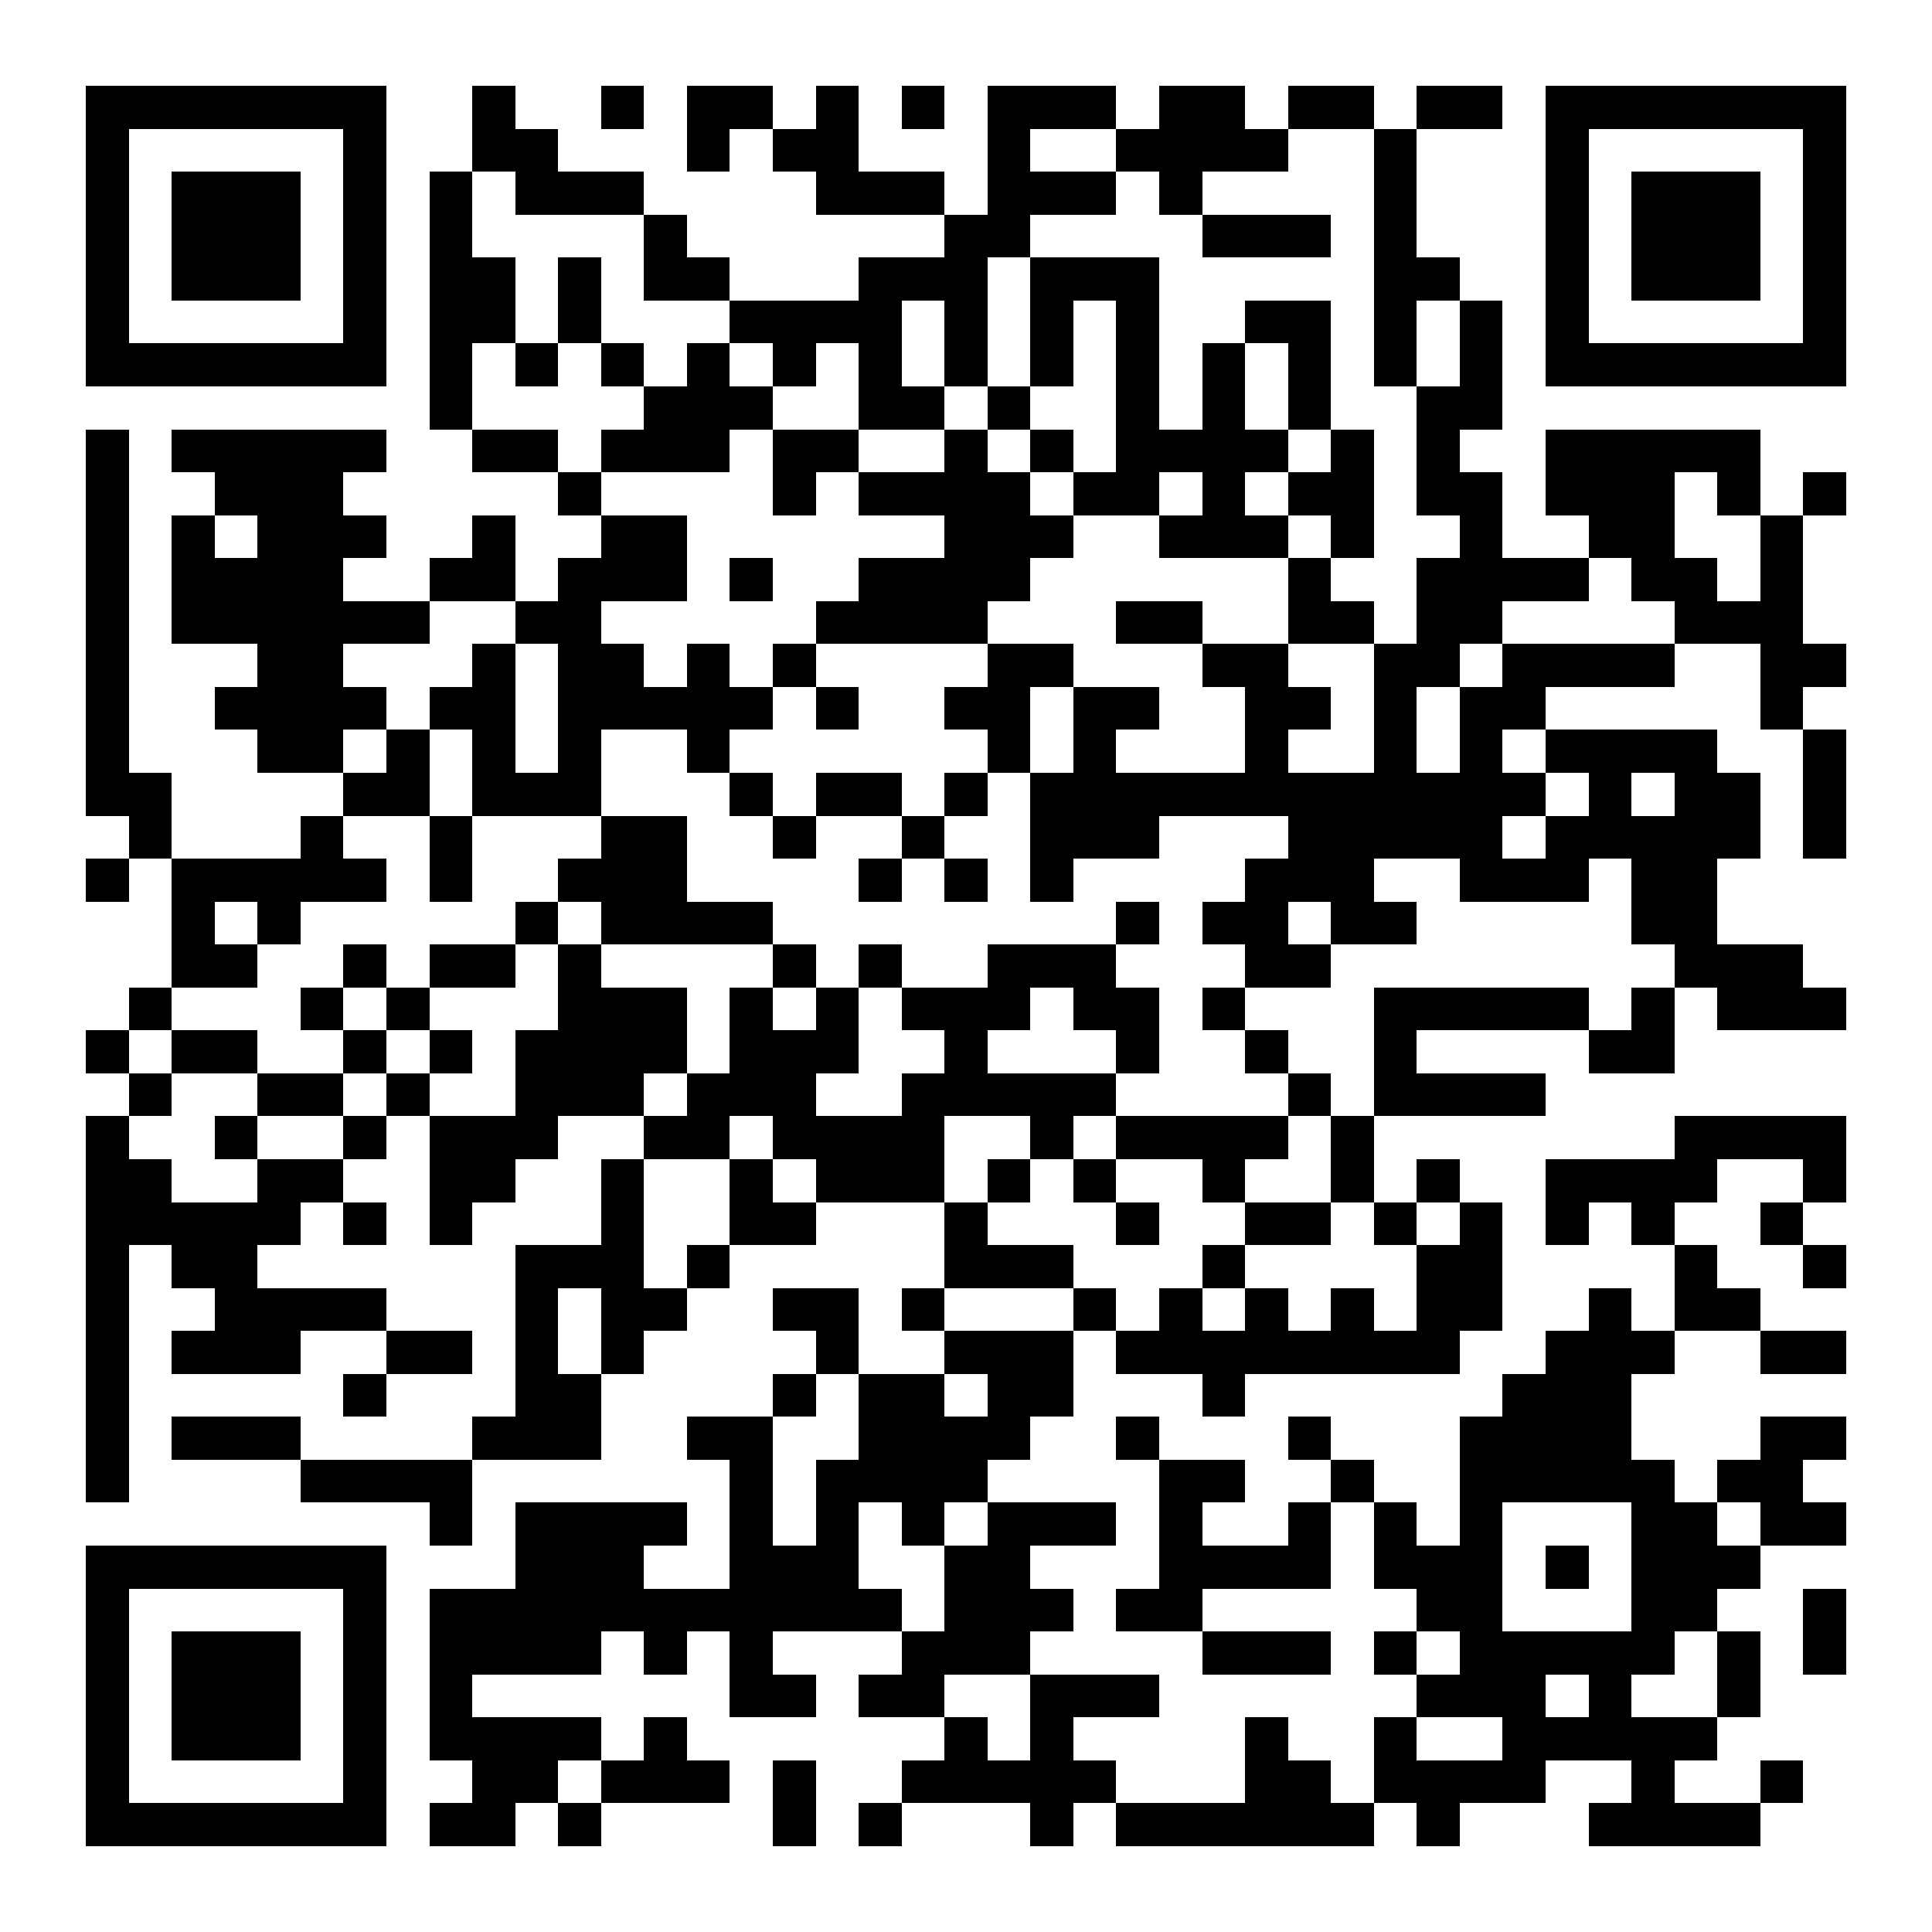
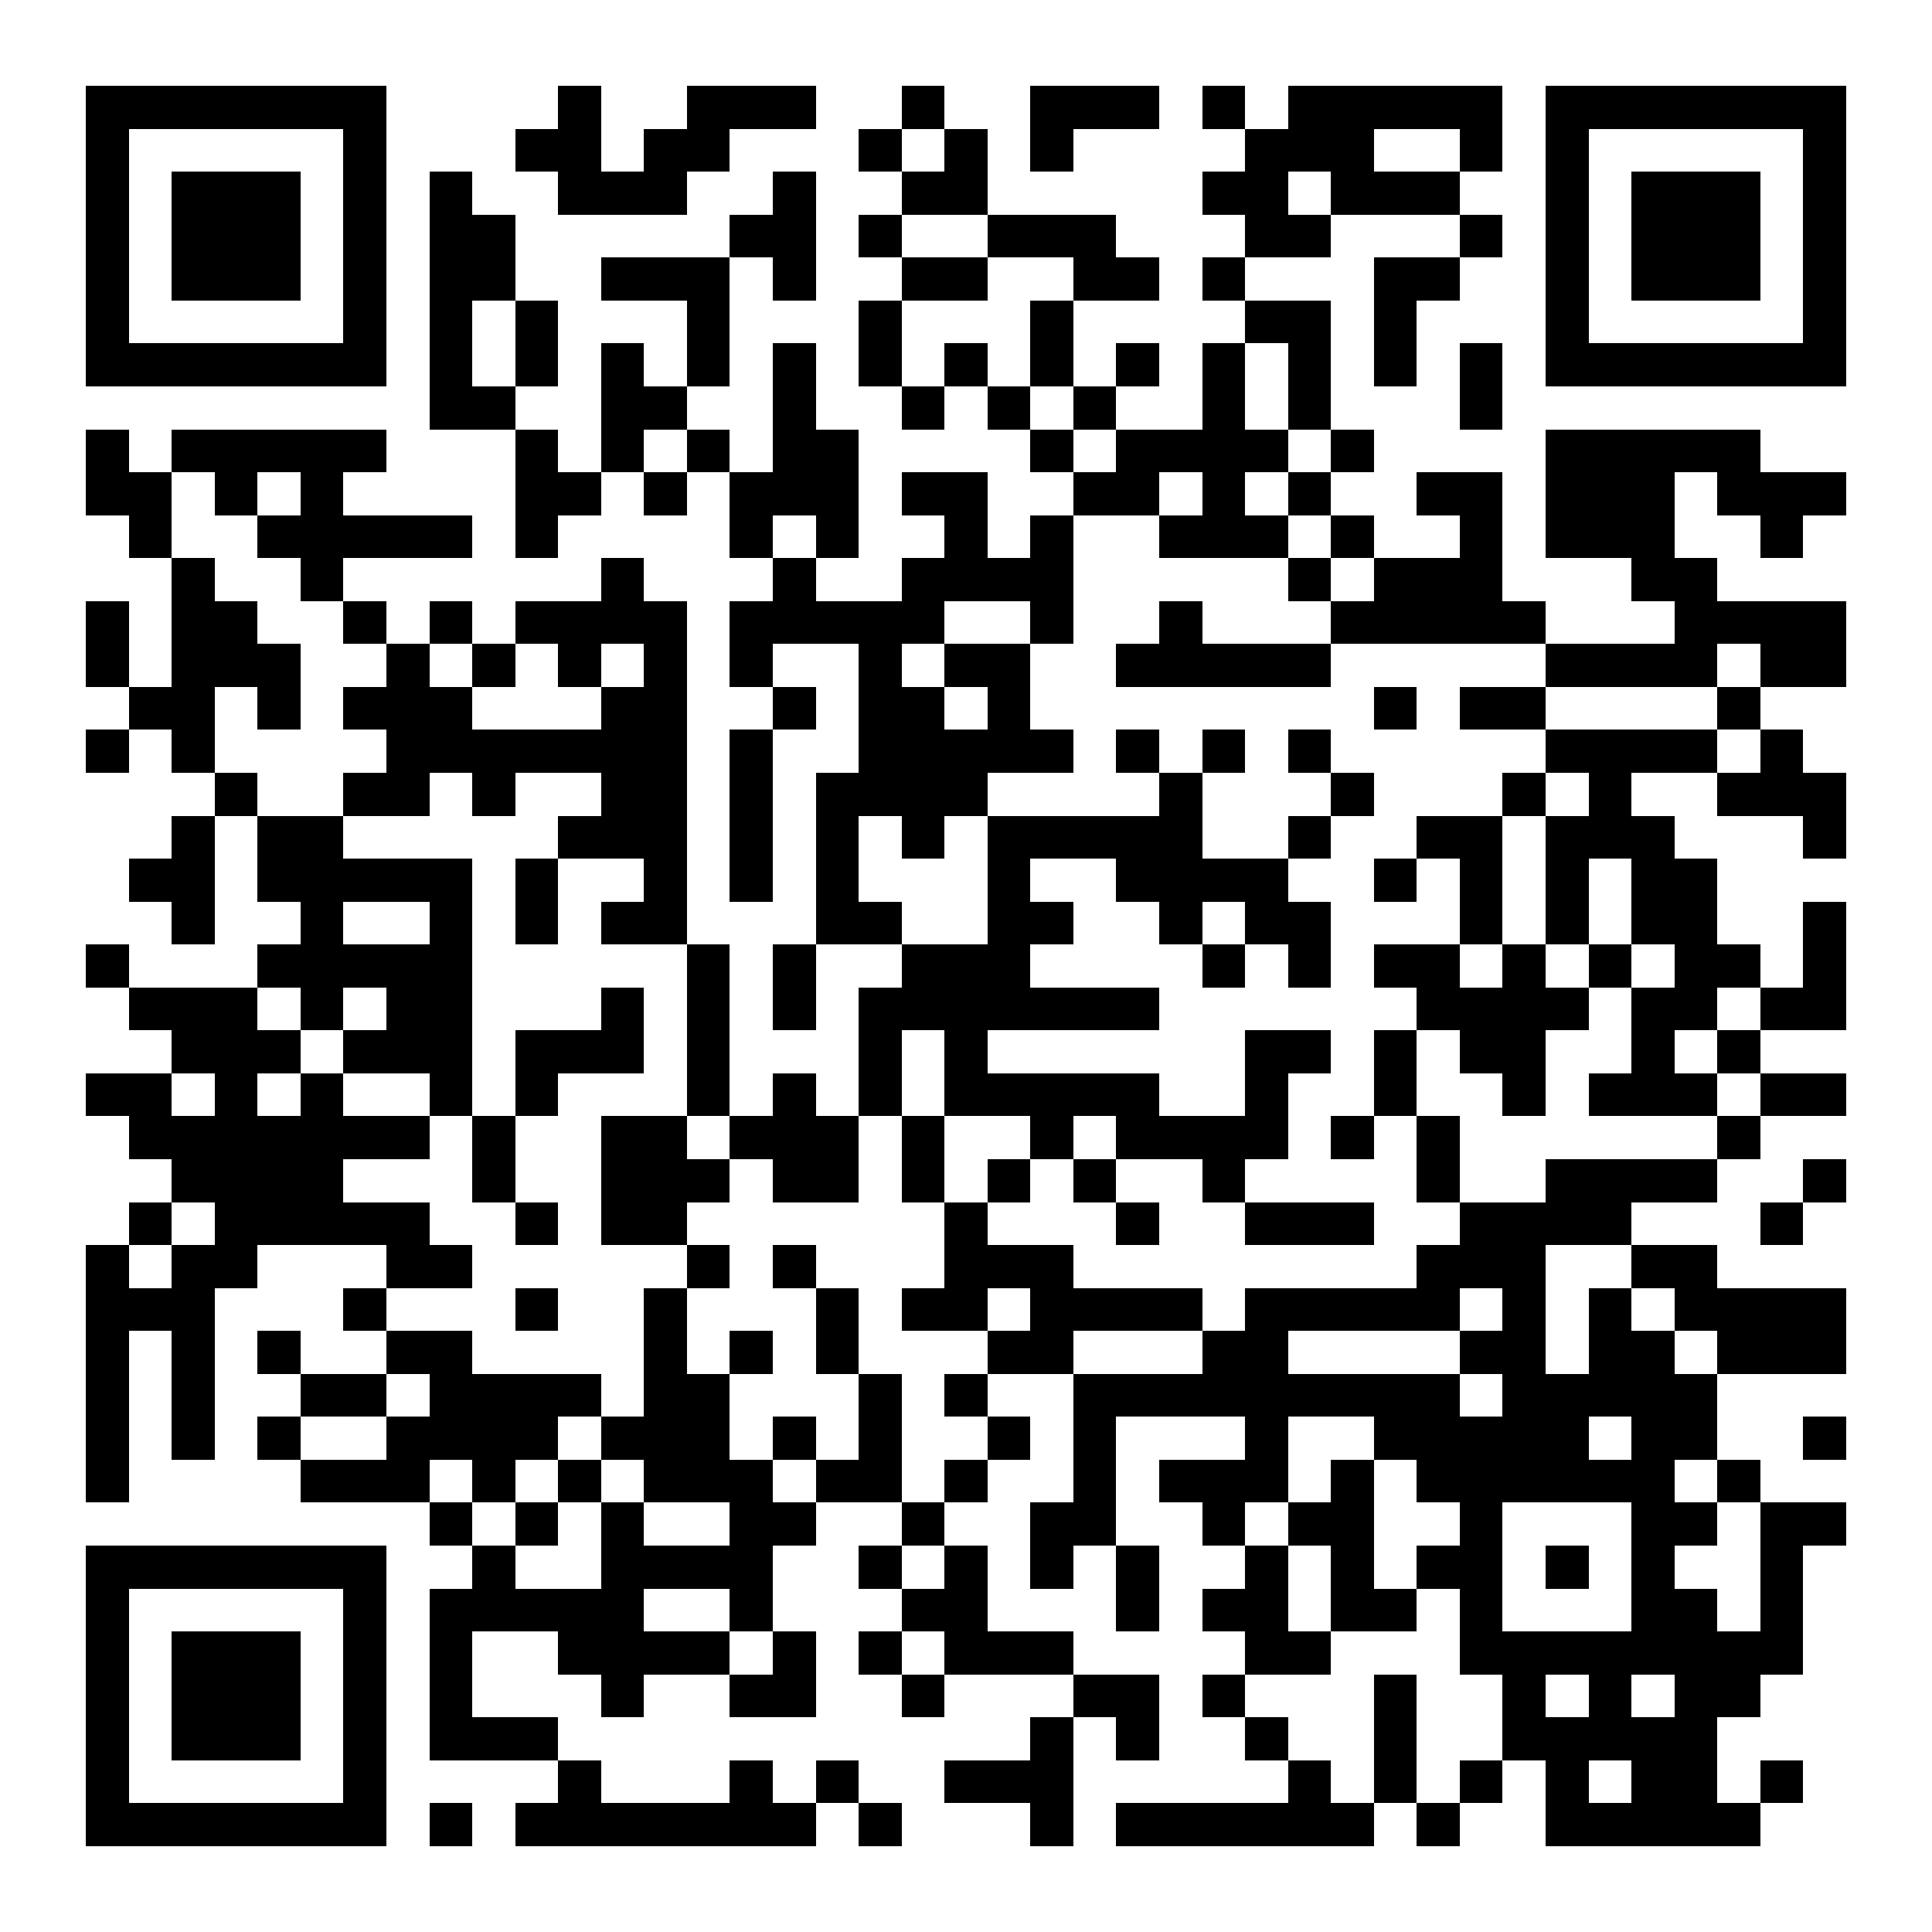
<svg xmlns="http://www.w3.org/2000/svg" viewBox="0 0 45 45" shape-rendering="crispEdges">
  <rect width="45" height="45" fill="#fff" />
-   <path d="M2,2h1v1h-1zM3,2h1v1h-1zM4,2h1v1h-1zM5,2h1v1h-1zM6,2h1v1h-1zM7,2h1v1h-1zM8,2h1v1h-1zM11,2h1v1h-1zM14,2h1v1h-1zM16,2h1v1h-1zM17,2h1v1h-1zM19,2h1v1h-1zM21,2h1v1h-1zM23,2h1v1h-1zM24,2h1v1h-1zM25,2h1v1h-1zM27,2h1v1h-1zM28,2h1v1h-1zM30,2h1v1h-1zM31,2h1v1h-1zM33,2h1v1h-1zM34,2h1v1h-1zM36,2h1v1h-1zM37,2h1v1h-1zM38,2h1v1h-1zM39,2h1v1h-1zM40,2h1v1h-1zM41,2h1v1h-1zM42,2h1v1h-1zM2,3h1v1h-1zM8,3h1v1h-1zM11,3h1v1h-1zM12,3h1v1h-1zM16,3h1v1h-1zM18,3h1v1h-1zM19,3h1v1h-1zM23,3h1v1h-1zM26,3h1v1h-1zM27,3h1v1h-1zM28,3h1v1h-1zM29,3h1v1h-1zM32,3h1v1h-1zM36,3h1v1h-1zM42,3h1v1h-1zM2,4h1v1h-1zM4,4h1v1h-1zM5,4h1v1h-1zM6,4h1v1h-1zM8,4h1v1h-1zM10,4h1v1h-1zM12,4h1v1h-1zM13,4h1v1h-1zM14,4h1v1h-1zM19,4h1v1h-1zM20,4h1v1h-1zM21,4h1v1h-1zM23,4h1v1h-1zM24,4h1v1h-1zM25,4h1v1h-1zM27,4h1v1h-1zM32,4h1v1h-1zM36,4h1v1h-1zM38,4h1v1h-1zM39,4h1v1h-1zM40,4h1v1h-1zM42,4h1v1h-1zM2,5h1v1h-1zM4,5h1v1h-1zM5,5h1v1h-1zM6,5h1v1h-1zM8,5h1v1h-1zM10,5h1v1h-1zM15,5h1v1h-1zM22,5h1v1h-1zM23,5h1v1h-1zM28,5h1v1h-1zM29,5h1v1h-1zM30,5h1v1h-1zM32,5h1v1h-1zM36,5h1v1h-1zM38,5h1v1h-1zM39,5h1v1h-1zM40,5h1v1h-1zM42,5h1v1h-1zM2,6h1v1h-1zM4,6h1v1h-1zM5,6h1v1h-1zM6,6h1v1h-1zM8,6h1v1h-1zM10,6h1v1h-1zM11,6h1v1h-1zM13,6h1v1h-1zM15,6h1v1h-1zM16,6h1v1h-1zM20,6h1v1h-1zM21,6h1v1h-1zM22,6h1v1h-1zM24,6h1v1h-1zM25,6h1v1h-1zM26,6h1v1h-1zM32,6h1v1h-1zM33,6h1v1h-1zM36,6h1v1h-1zM38,6h1v1h-1zM39,6h1v1h-1zM40,6h1v1h-1zM42,6h1v1h-1zM2,7h1v1h-1zM8,7h1v1h-1zM10,7h1v1h-1zM11,7h1v1h-1zM13,7h1v1h-1zM17,7h1v1h-1zM18,7h1v1h-1zM19,7h1v1h-1zM20,7h1v1h-1zM22,7h1v1h-1zM24,7h1v1h-1zM26,7h1v1h-1zM29,7h1v1h-1zM30,7h1v1h-1zM32,7h1v1h-1zM34,7h1v1h-1zM36,7h1v1h-1zM42,7h1v1h-1zM2,8h1v1h-1zM3,8h1v1h-1zM4,8h1v1h-1zM5,8h1v1h-1zM6,8h1v1h-1zM7,8h1v1h-1zM8,8h1v1h-1zM10,8h1v1h-1zM12,8h1v1h-1zM14,8h1v1h-1zM16,8h1v1h-1zM18,8h1v1h-1zM20,8h1v1h-1zM22,8h1v1h-1zM24,8h1v1h-1zM26,8h1v1h-1zM28,8h1v1h-1zM30,8h1v1h-1zM32,8h1v1h-1zM34,8h1v1h-1zM36,8h1v1h-1zM37,8h1v1h-1zM38,8h1v1h-1zM39,8h1v1h-1zM40,8h1v1h-1zM41,8h1v1h-1zM42,8h1v1h-1zM10,9h1v1h-1zM15,9h1v1h-1zM16,9h1v1h-1zM17,9h1v1h-1zM20,9h1v1h-1zM21,9h1v1h-1zM23,9h1v1h-1zM26,9h1v1h-1zM28,9h1v1h-1zM30,9h1v1h-1zM33,9h1v1h-1zM34,9h1v1h-1zM2,10h1v1h-1zM4,10h1v1h-1zM5,10h1v1h-1zM6,10h1v1h-1zM7,10h1v1h-1zM8,10h1v1h-1zM11,10h1v1h-1zM12,10h1v1h-1zM14,10h1v1h-1zM15,10h1v1h-1zM16,10h1v1h-1zM18,10h1v1h-1zM19,10h1v1h-1zM22,10h1v1h-1zM24,10h1v1h-1zM26,10h1v1h-1zM27,10h1v1h-1zM28,10h1v1h-1zM29,10h1v1h-1zM31,10h1v1h-1zM33,10h1v1h-1zM36,10h1v1h-1zM37,10h1v1h-1zM38,10h1v1h-1zM39,10h1v1h-1zM40,10h1v1h-1zM2,11h1v1h-1zM5,11h1v1h-1zM6,11h1v1h-1zM7,11h1v1h-1zM13,11h1v1h-1zM18,11h1v1h-1zM20,11h1v1h-1zM21,11h1v1h-1zM22,11h1v1h-1zM23,11h1v1h-1zM25,11h1v1h-1zM26,11h1v1h-1zM28,11h1v1h-1zM30,11h1v1h-1zM31,11h1v1h-1zM33,11h1v1h-1zM34,11h1v1h-1zM36,11h1v1h-1zM37,11h1v1h-1zM38,11h1v1h-1zM40,11h1v1h-1zM42,11h1v1h-1zM2,12h1v1h-1zM4,12h1v1h-1zM6,12h1v1h-1zM7,12h1v1h-1zM8,12h1v1h-1zM11,12h1v1h-1zM14,12h1v1h-1zM15,12h1v1h-1zM22,12h1v1h-1zM23,12h1v1h-1zM24,12h1v1h-1zM27,12h1v1h-1zM28,12h1v1h-1zM29,12h1v1h-1zM31,12h1v1h-1zM34,12h1v1h-1zM37,12h1v1h-1zM38,12h1v1h-1zM41,12h1v1h-1zM2,13h1v1h-1zM4,13h1v1h-1zM5,13h1v1h-1zM6,13h1v1h-1zM7,13h1v1h-1zM10,13h1v1h-1zM11,13h1v1h-1zM13,13h1v1h-1zM14,13h1v1h-1zM15,13h1v1h-1zM17,13h1v1h-1zM20,13h1v1h-1zM21,13h1v1h-1zM22,13h1v1h-1zM23,13h1v1h-1zM30,13h1v1h-1zM33,13h1v1h-1zM34,13h1v1h-1zM35,13h1v1h-1zM36,13h1v1h-1zM38,13h1v1h-1zM39,13h1v1h-1zM41,13h1v1h-1zM2,14h1v1h-1zM4,14h1v1h-1zM5,14h1v1h-1zM6,14h1v1h-1zM7,14h1v1h-1zM8,14h1v1h-1zM9,14h1v1h-1zM12,14h1v1h-1zM13,14h1v1h-1zM19,14h1v1h-1zM20,14h1v1h-1zM21,14h1v1h-1zM22,14h1v1h-1zM26,14h1v1h-1zM27,14h1v1h-1zM30,14h1v1h-1zM31,14h1v1h-1zM33,14h1v1h-1zM34,14h1v1h-1zM39,14h1v1h-1zM40,14h1v1h-1zM41,14h1v1h-1zM2,15h1v1h-1zM6,15h1v1h-1zM7,15h1v1h-1zM11,15h1v1h-1zM13,15h1v1h-1zM14,15h1v1h-1zM16,15h1v1h-1zM18,15h1v1h-1zM23,15h1v1h-1zM24,15h1v1h-1zM28,15h1v1h-1zM29,15h1v1h-1zM32,15h1v1h-1zM33,15h1v1h-1zM35,15h1v1h-1zM36,15h1v1h-1zM37,15h1v1h-1zM38,15h1v1h-1zM41,15h1v1h-1zM42,15h1v1h-1zM2,16h1v1h-1zM5,16h1v1h-1zM6,16h1v1h-1zM7,16h1v1h-1zM8,16h1v1h-1zM10,16h1v1h-1zM11,16h1v1h-1zM13,16h1v1h-1zM14,16h1v1h-1zM15,16h1v1h-1zM16,16h1v1h-1zM17,16h1v1h-1zM19,16h1v1h-1zM22,16h1v1h-1zM23,16h1v1h-1zM25,16h1v1h-1zM26,16h1v1h-1zM29,16h1v1h-1zM30,16h1v1h-1zM32,16h1v1h-1zM34,16h1v1h-1zM35,16h1v1h-1zM41,16h1v1h-1zM2,17h1v1h-1zM6,17h1v1h-1zM7,17h1v1h-1zM9,17h1v1h-1zM11,17h1v1h-1zM13,17h1v1h-1zM16,17h1v1h-1zM23,17h1v1h-1zM25,17h1v1h-1zM29,17h1v1h-1zM32,17h1v1h-1zM34,17h1v1h-1zM36,17h1v1h-1zM37,17h1v1h-1zM38,17h1v1h-1zM39,17h1v1h-1zM42,17h1v1h-1zM2,18h1v1h-1zM3,18h1v1h-1zM8,18h1v1h-1zM9,18h1v1h-1zM11,18h1v1h-1zM12,18h1v1h-1zM13,18h1v1h-1zM17,18h1v1h-1zM19,18h1v1h-1zM20,18h1v1h-1zM22,18h1v1h-1zM24,18h1v1h-1zM25,18h1v1h-1zM26,18h1v1h-1zM27,18h1v1h-1zM28,18h1v1h-1zM29,18h1v1h-1zM30,18h1v1h-1zM31,18h1v1h-1zM32,18h1v1h-1zM33,18h1v1h-1zM34,18h1v1h-1zM35,18h1v1h-1zM37,18h1v1h-1zM39,18h1v1h-1zM40,18h1v1h-1zM42,18h1v1h-1zM3,19h1v1h-1zM7,19h1v1h-1zM10,19h1v1h-1zM14,19h1v1h-1zM15,19h1v1h-1zM18,19h1v1h-1zM21,19h1v1h-1zM24,19h1v1h-1zM25,19h1v1h-1zM26,19h1v1h-1zM30,19h1v1h-1zM31,19h1v1h-1zM32,19h1v1h-1zM33,19h1v1h-1zM34,19h1v1h-1zM36,19h1v1h-1zM37,19h1v1h-1zM38,19h1v1h-1zM39,19h1v1h-1zM40,19h1v1h-1zM42,19h1v1h-1zM2,20h1v1h-1zM4,20h1v1h-1zM5,20h1v1h-1zM6,20h1v1h-1zM7,20h1v1h-1zM8,20h1v1h-1zM10,20h1v1h-1zM13,20h1v1h-1zM14,20h1v1h-1zM15,20h1v1h-1zM20,20h1v1h-1zM22,20h1v1h-1zM24,20h1v1h-1zM29,20h1v1h-1zM30,20h1v1h-1zM31,20h1v1h-1zM34,20h1v1h-1zM35,20h1v1h-1zM36,20h1v1h-1zM38,20h1v1h-1zM39,20h1v1h-1zM4,21h1v1h-1zM6,21h1v1h-1zM12,21h1v1h-1zM14,21h1v1h-1zM15,21h1v1h-1zM16,21h1v1h-1zM17,21h1v1h-1zM26,21h1v1h-1zM28,21h1v1h-1zM29,21h1v1h-1zM31,21h1v1h-1zM32,21h1v1h-1zM38,21h1v1h-1zM39,21h1v1h-1zM4,22h1v1h-1zM5,22h1v1h-1zM8,22h1v1h-1zM10,22h1v1h-1zM11,22h1v1h-1zM13,22h1v1h-1zM18,22h1v1h-1zM20,22h1v1h-1zM23,22h1v1h-1zM24,22h1v1h-1zM25,22h1v1h-1zM29,22h1v1h-1zM30,22h1v1h-1zM39,22h1v1h-1zM40,22h1v1h-1zM41,22h1v1h-1zM3,23h1v1h-1zM7,23h1v1h-1zM9,23h1v1h-1zM13,23h1v1h-1zM14,23h1v1h-1zM15,23h1v1h-1zM17,23h1v1h-1zM19,23h1v1h-1zM21,23h1v1h-1zM22,23h1v1h-1zM23,23h1v1h-1zM25,23h1v1h-1zM26,23h1v1h-1zM28,23h1v1h-1zM32,23h1v1h-1zM33,23h1v1h-1zM34,23h1v1h-1zM35,23h1v1h-1zM36,23h1v1h-1zM38,23h1v1h-1zM40,23h1v1h-1zM41,23h1v1h-1zM42,23h1v1h-1zM2,24h1v1h-1zM4,24h1v1h-1zM5,24h1v1h-1zM8,24h1v1h-1zM10,24h1v1h-1zM12,24h1v1h-1zM13,24h1v1h-1zM14,24h1v1h-1zM15,24h1v1h-1zM17,24h1v1h-1zM18,24h1v1h-1zM19,24h1v1h-1zM22,24h1v1h-1zM26,24h1v1h-1zM29,24h1v1h-1zM32,24h1v1h-1zM37,24h1v1h-1zM38,24h1v1h-1zM3,25h1v1h-1zM6,25h1v1h-1zM7,25h1v1h-1zM9,25h1v1h-1zM12,25h1v1h-1zM13,25h1v1h-1zM14,25h1v1h-1zM16,25h1v1h-1zM17,25h1v1h-1zM18,25h1v1h-1zM21,25h1v1h-1zM22,25h1v1h-1zM23,25h1v1h-1zM24,25h1v1h-1zM25,25h1v1h-1zM30,25h1v1h-1zM32,25h1v1h-1zM33,25h1v1h-1zM34,25h1v1h-1zM35,25h1v1h-1zM2,26h1v1h-1zM5,26h1v1h-1zM8,26h1v1h-1zM10,26h1v1h-1zM11,26h1v1h-1zM12,26h1v1h-1zM15,26h1v1h-1zM16,26h1v1h-1zM18,26h1v1h-1zM19,26h1v1h-1zM20,26h1v1h-1zM21,26h1v1h-1zM24,26h1v1h-1zM26,26h1v1h-1zM27,26h1v1h-1zM28,26h1v1h-1zM29,26h1v1h-1zM31,26h1v1h-1zM39,26h1v1h-1zM40,26h1v1h-1zM41,26h1v1h-1zM42,26h1v1h-1zM2,27h1v1h-1zM3,27h1v1h-1zM6,27h1v1h-1zM7,27h1v1h-1zM10,27h1v1h-1zM11,27h1v1h-1zM14,27h1v1h-1zM17,27h1v1h-1zM19,27h1v1h-1zM20,27h1v1h-1zM21,27h1v1h-1zM23,27h1v1h-1zM25,27h1v1h-1zM28,27h1v1h-1zM31,27h1v1h-1zM33,27h1v1h-1zM36,27h1v1h-1zM37,27h1v1h-1zM38,27h1v1h-1zM39,27h1v1h-1zM42,27h1v1h-1zM2,28h1v1h-1zM3,28h1v1h-1zM4,28h1v1h-1zM5,28h1v1h-1zM6,28h1v1h-1zM8,28h1v1h-1zM10,28h1v1h-1zM14,28h1v1h-1zM17,28h1v1h-1zM18,28h1v1h-1zM22,28h1v1h-1zM26,28h1v1h-1zM29,28h1v1h-1zM30,28h1v1h-1zM32,28h1v1h-1zM34,28h1v1h-1zM36,28h1v1h-1zM38,28h1v1h-1zM41,28h1v1h-1zM2,29h1v1h-1zM4,29h1v1h-1zM5,29h1v1h-1zM12,29h1v1h-1zM13,29h1v1h-1zM14,29h1v1h-1zM16,29h1v1h-1zM22,29h1v1h-1zM23,29h1v1h-1zM24,29h1v1h-1zM28,29h1v1h-1zM33,29h1v1h-1zM34,29h1v1h-1zM39,29h1v1h-1zM42,29h1v1h-1zM2,30h1v1h-1zM5,30h1v1h-1zM6,30h1v1h-1zM7,30h1v1h-1zM8,30h1v1h-1zM12,30h1v1h-1zM14,30h1v1h-1zM15,30h1v1h-1zM18,30h1v1h-1zM19,30h1v1h-1zM21,30h1v1h-1zM25,30h1v1h-1zM27,30h1v1h-1zM29,30h1v1h-1zM31,30h1v1h-1zM33,30h1v1h-1zM34,30h1v1h-1zM37,30h1v1h-1zM39,30h1v1h-1zM40,30h1v1h-1zM2,31h1v1h-1zM4,31h1v1h-1zM5,31h1v1h-1zM6,31h1v1h-1zM9,31h1v1h-1zM10,31h1v1h-1zM12,31h1v1h-1zM14,31h1v1h-1zM19,31h1v1h-1zM22,31h1v1h-1zM23,31h1v1h-1zM24,31h1v1h-1zM26,31h1v1h-1zM27,31h1v1h-1zM28,31h1v1h-1zM29,31h1v1h-1zM30,31h1v1h-1zM31,31h1v1h-1zM32,31h1v1h-1zM33,31h1v1h-1zM36,31h1v1h-1zM37,31h1v1h-1zM38,31h1v1h-1zM41,31h1v1h-1zM42,31h1v1h-1zM2,32h1v1h-1zM8,32h1v1h-1zM12,32h1v1h-1zM13,32h1v1h-1zM18,32h1v1h-1zM20,32h1v1h-1zM21,32h1v1h-1zM23,32h1v1h-1zM24,32h1v1h-1zM28,32h1v1h-1zM35,32h1v1h-1zM36,32h1v1h-1zM37,32h1v1h-1zM2,33h1v1h-1zM4,33h1v1h-1zM5,33h1v1h-1zM6,33h1v1h-1zM11,33h1v1h-1zM12,33h1v1h-1zM13,33h1v1h-1zM16,33h1v1h-1zM17,33h1v1h-1zM20,33h1v1h-1zM21,33h1v1h-1zM22,33h1v1h-1zM23,33h1v1h-1zM26,33h1v1h-1zM30,33h1v1h-1zM34,33h1v1h-1zM35,33h1v1h-1zM36,33h1v1h-1zM37,33h1v1h-1zM41,33h1v1h-1zM42,33h1v1h-1zM2,34h1v1h-1zM7,34h1v1h-1zM8,34h1v1h-1zM9,34h1v1h-1zM10,34h1v1h-1zM17,34h1v1h-1zM19,34h1v1h-1zM20,34h1v1h-1zM21,34h1v1h-1zM22,34h1v1h-1zM27,34h1v1h-1zM28,34h1v1h-1zM31,34h1v1h-1zM34,34h1v1h-1zM35,34h1v1h-1zM36,34h1v1h-1zM37,34h1v1h-1zM38,34h1v1h-1zM40,34h1v1h-1zM41,34h1v1h-1zM10,35h1v1h-1zM12,35h1v1h-1zM13,35h1v1h-1zM14,35h1v1h-1zM15,35h1v1h-1zM17,35h1v1h-1zM19,35h1v1h-1zM21,35h1v1h-1zM23,35h1v1h-1zM24,35h1v1h-1zM25,35h1v1h-1zM27,35h1v1h-1zM30,35h1v1h-1zM32,35h1v1h-1zM34,35h1v1h-1zM38,35h1v1h-1zM39,35h1v1h-1zM41,35h1v1h-1zM42,35h1v1h-1zM2,36h1v1h-1zM3,36h1v1h-1zM4,36h1v1h-1zM5,36h1v1h-1zM6,36h1v1h-1zM7,36h1v1h-1zM8,36h1v1h-1zM12,36h1v1h-1zM13,36h1v1h-1zM14,36h1v1h-1zM17,36h1v1h-1zM18,36h1v1h-1zM19,36h1v1h-1zM22,36h1v1h-1zM23,36h1v1h-1zM27,36h1v1h-1zM28,36h1v1h-1zM29,36h1v1h-1zM30,36h1v1h-1zM32,36h1v1h-1zM33,36h1v1h-1zM34,36h1v1h-1zM36,36h1v1h-1zM38,36h1v1h-1zM39,36h1v1h-1zM40,36h1v1h-1zM2,37h1v1h-1zM8,37h1v1h-1zM10,37h1v1h-1zM11,37h1v1h-1zM12,37h1v1h-1zM13,37h1v1h-1zM14,37h1v1h-1zM15,37h1v1h-1zM16,37h1v1h-1zM17,37h1v1h-1zM18,37h1v1h-1zM19,37h1v1h-1zM20,37h1v1h-1zM22,37h1v1h-1zM23,37h1v1h-1zM24,37h1v1h-1zM26,37h1v1h-1zM27,37h1v1h-1zM33,37h1v1h-1zM34,37h1v1h-1zM38,37h1v1h-1zM39,37h1v1h-1zM42,37h1v1h-1zM2,38h1v1h-1zM4,38h1v1h-1zM5,38h1v1h-1zM6,38h1v1h-1zM8,38h1v1h-1zM10,38h1v1h-1zM11,38h1v1h-1zM12,38h1v1h-1zM13,38h1v1h-1zM15,38h1v1h-1zM17,38h1v1h-1zM21,38h1v1h-1zM22,38h1v1h-1zM23,38h1v1h-1zM28,38h1v1h-1zM29,38h1v1h-1zM30,38h1v1h-1zM32,38h1v1h-1zM34,38h1v1h-1zM35,38h1v1h-1zM36,38h1v1h-1zM37,38h1v1h-1zM38,38h1v1h-1zM40,38h1v1h-1zM42,38h1v1h-1zM2,39h1v1h-1zM4,39h1v1h-1zM5,39h1v1h-1zM6,39h1v1h-1zM8,39h1v1h-1zM10,39h1v1h-1zM17,39h1v1h-1zM18,39h1v1h-1zM20,39h1v1h-1zM21,39h1v1h-1zM24,39h1v1h-1zM25,39h1v1h-1zM26,39h1v1h-1zM33,39h1v1h-1zM34,39h1v1h-1zM35,39h1v1h-1zM37,39h1v1h-1zM40,39h1v1h-1zM2,40h1v1h-1zM4,40h1v1h-1zM5,40h1v1h-1zM6,40h1v1h-1zM8,40h1v1h-1zM10,40h1v1h-1zM11,40h1v1h-1zM12,40h1v1h-1zM13,40h1v1h-1zM15,40h1v1h-1zM22,40h1v1h-1zM24,40h1v1h-1zM29,40h1v1h-1zM32,40h1v1h-1zM35,40h1v1h-1zM36,40h1v1h-1zM37,40h1v1h-1zM38,40h1v1h-1zM39,40h1v1h-1zM2,41h1v1h-1zM8,41h1v1h-1zM11,41h1v1h-1zM12,41h1v1h-1zM14,41h1v1h-1zM15,41h1v1h-1zM16,41h1v1h-1zM18,41h1v1h-1zM21,41h1v1h-1zM22,41h1v1h-1zM23,41h1v1h-1zM24,41h1v1h-1zM25,41h1v1h-1zM29,41h1v1h-1zM30,41h1v1h-1zM32,41h1v1h-1zM33,41h1v1h-1zM34,41h1v1h-1zM35,41h1v1h-1zM38,41h1v1h-1zM41,41h1v1h-1zM2,42h1v1h-1zM3,42h1v1h-1zM4,42h1v1h-1zM5,42h1v1h-1zM6,42h1v1h-1zM7,42h1v1h-1zM8,42h1v1h-1zM10,42h1v1h-1zM11,42h1v1h-1zM13,42h1v1h-1zM18,42h1v1h-1zM20,42h1v1h-1zM24,42h1v1h-1zM26,42h1v1h-1zM27,42h1v1h-1zM28,42h1v1h-1zM29,42h1v1h-1zM30,42h1v1h-1zM31,42h1v1h-1zM33,42h1v1h-1zM37,42h1v1h-1zM38,42h1v1h-1zM39,42h1v1h-1zM40,42h1v1h-1z" fill="#000" />
+   <path d="M2,2h1v1h-1zM3,2h1v1h-1zM4,2h1v1h-1zM5,2h1v1h-1zM6,2h1v1h-1zM7,2h1v1h-1zM8,2h1v1h-1zM13,2h1v1h-1zM16,2h1v1h-1zM17,2h1v1h-1zM18,2h1v1h-1zM21,2h1v1h-1zM24,2h1v1h-1zM25,2h1v1h-1zM26,2h1v1h-1zM28,2h1v1h-1zM30,2h1v1h-1zM31,2h1v1h-1zM32,2h1v1h-1zM33,2h1v1h-1zM34,2h1v1h-1zM36,2h1v1h-1zM37,2h1v1h-1zM38,2h1v1h-1zM39,2h1v1h-1zM40,2h1v1h-1zM41,2h1v1h-1zM42,2h1v1h-1zM2,3h1v1h-1zM8,3h1v1h-1zM12,3h1v1h-1zM13,3h1v1h-1zM15,3h1v1h-1zM16,3h1v1h-1zM20,3h1v1h-1zM22,3h1v1h-1zM24,3h1v1h-1zM29,3h1v1h-1zM30,3h1v1h-1zM31,3h1v1h-1zM34,3h1v1h-1zM36,3h1v1h-1zM42,3h1v1h-1zM2,4h1v1h-1zM4,4h1v1h-1zM5,4h1v1h-1zM6,4h1v1h-1zM8,4h1v1h-1zM10,4h1v1h-1zM13,4h1v1h-1zM14,4h1v1h-1zM15,4h1v1h-1zM18,4h1v1h-1zM21,4h1v1h-1zM22,4h1v1h-1zM28,4h1v1h-1zM29,4h1v1h-1zM31,4h1v1h-1zM32,4h1v1h-1zM33,4h1v1h-1zM36,4h1v1h-1zM38,4h1v1h-1zM39,4h1v1h-1zM40,4h1v1h-1zM42,4h1v1h-1zM2,5h1v1h-1zM4,5h1v1h-1zM5,5h1v1h-1zM6,5h1v1h-1zM8,5h1v1h-1zM10,5h1v1h-1zM11,5h1v1h-1zM17,5h1v1h-1zM18,5h1v1h-1zM20,5h1v1h-1zM23,5h1v1h-1zM24,5h1v1h-1zM25,5h1v1h-1zM29,5h1v1h-1zM30,5h1v1h-1zM34,5h1v1h-1zM36,5h1v1h-1zM38,5h1v1h-1zM39,5h1v1h-1zM40,5h1v1h-1zM42,5h1v1h-1zM2,6h1v1h-1zM4,6h1v1h-1zM5,6h1v1h-1zM6,6h1v1h-1zM8,6h1v1h-1zM10,6h1v1h-1zM11,6h1v1h-1zM14,6h1v1h-1zM15,6h1v1h-1zM16,6h1v1h-1zM18,6h1v1h-1zM21,6h1v1h-1zM22,6h1v1h-1zM25,6h1v1h-1zM26,6h1v1h-1zM28,6h1v1h-1zM32,6h1v1h-1zM33,6h1v1h-1zM36,6h1v1h-1zM38,6h1v1h-1zM39,6h1v1h-1zM40,6h1v1h-1zM42,6h1v1h-1zM2,7h1v1h-1zM8,7h1v1h-1zM10,7h1v1h-1zM12,7h1v1h-1zM16,7h1v1h-1zM20,7h1v1h-1zM24,7h1v1h-1zM29,7h1v1h-1zM30,7h1v1h-1zM32,7h1v1h-1zM36,7h1v1h-1zM42,7h1v1h-1zM2,8h1v1h-1zM3,8h1v1h-1zM4,8h1v1h-1zM5,8h1v1h-1zM6,8h1v1h-1zM7,8h1v1h-1zM8,8h1v1h-1zM10,8h1v1h-1zM12,8h1v1h-1zM14,8h1v1h-1zM16,8h1v1h-1zM18,8h1v1h-1zM20,8h1v1h-1zM22,8h1v1h-1zM24,8h1v1h-1zM26,8h1v1h-1zM28,8h1v1h-1zM30,8h1v1h-1zM32,8h1v1h-1zM34,8h1v1h-1zM36,8h1v1h-1zM37,8h1v1h-1zM38,8h1v1h-1zM39,8h1v1h-1zM40,8h1v1h-1zM41,8h1v1h-1zM42,8h1v1h-1zM10,9h1v1h-1zM11,9h1v1h-1zM14,9h1v1h-1zM15,9h1v1h-1zM18,9h1v1h-1zM21,9h1v1h-1zM23,9h1v1h-1zM25,9h1v1h-1zM28,9h1v1h-1zM30,9h1v1h-1zM34,9h1v1h-1zM2,10h1v1h-1zM4,10h1v1h-1zM5,10h1v1h-1zM6,10h1v1h-1zM7,10h1v1h-1zM8,10h1v1h-1zM12,10h1v1h-1zM14,10h1v1h-1zM16,10h1v1h-1zM18,10h1v1h-1zM19,10h1v1h-1zM24,10h1v1h-1zM26,10h1v1h-1zM27,10h1v1h-1zM28,10h1v1h-1zM29,10h1v1h-1zM31,10h1v1h-1zM36,10h1v1h-1zM37,10h1v1h-1zM38,10h1v1h-1zM39,10h1v1h-1zM40,10h1v1h-1zM2,11h1v1h-1zM3,11h1v1h-1zM5,11h1v1h-1zM7,11h1v1h-1zM12,11h1v1h-1zM13,11h1v1h-1zM15,11h1v1h-1zM17,11h1v1h-1zM18,11h1v1h-1zM19,11h1v1h-1zM21,11h1v1h-1zM22,11h1v1h-1zM25,11h1v1h-1zM26,11h1v1h-1zM28,11h1v1h-1zM30,11h1v1h-1zM33,11h1v1h-1zM34,11h1v1h-1zM36,11h1v1h-1zM37,11h1v1h-1zM38,11h1v1h-1zM40,11h1v1h-1zM41,11h1v1h-1zM42,11h1v1h-1zM3,12h1v1h-1zM6,12h1v1h-1zM7,12h1v1h-1zM8,12h1v1h-1zM9,12h1v1h-1zM10,12h1v1h-1zM12,12h1v1h-1zM17,12h1v1h-1zM19,12h1v1h-1zM22,12h1v1h-1zM24,12h1v1h-1zM27,12h1v1h-1zM28,12h1v1h-1zM29,12h1v1h-1zM31,12h1v1h-1zM34,12h1v1h-1zM36,12h1v1h-1zM37,12h1v1h-1zM38,12h1v1h-1zM41,12h1v1h-1zM4,13h1v1h-1zM7,13h1v1h-1zM14,13h1v1h-1zM18,13h1v1h-1zM21,13h1v1h-1zM22,13h1v1h-1zM23,13h1v1h-1zM24,13h1v1h-1zM30,13h1v1h-1zM32,13h1v1h-1zM33,13h1v1h-1zM34,13h1v1h-1zM38,13h1v1h-1zM39,13h1v1h-1zM2,14h1v1h-1zM4,14h1v1h-1zM5,14h1v1h-1zM8,14h1v1h-1zM10,14h1v1h-1zM12,14h1v1h-1zM13,14h1v1h-1zM14,14h1v1h-1zM15,14h1v1h-1zM17,14h1v1h-1zM18,14h1v1h-1zM19,14h1v1h-1zM20,14h1v1h-1zM21,14h1v1h-1zM24,14h1v1h-1zM27,14h1v1h-1zM31,14h1v1h-1zM32,14h1v1h-1zM33,14h1v1h-1zM34,14h1v1h-1zM35,14h1v1h-1zM39,14h1v1h-1zM40,14h1v1h-1zM41,14h1v1h-1zM42,14h1v1h-1zM2,15h1v1h-1zM4,15h1v1h-1zM5,15h1v1h-1zM6,15h1v1h-1zM9,15h1v1h-1zM11,15h1v1h-1zM13,15h1v1h-1zM15,15h1v1h-1zM17,15h1v1h-1zM20,15h1v1h-1zM22,15h1v1h-1zM23,15h1v1h-1zM26,15h1v1h-1zM27,15h1v1h-1zM28,15h1v1h-1zM29,15h1v1h-1zM30,15h1v1h-1zM36,15h1v1h-1zM37,15h1v1h-1zM38,15h1v1h-1zM39,15h1v1h-1zM41,15h1v1h-1zM42,15h1v1h-1zM3,16h1v1h-1zM4,16h1v1h-1zM6,16h1v1h-1zM8,16h1v1h-1zM9,16h1v1h-1zM10,16h1v1h-1zM14,16h1v1h-1zM15,16h1v1h-1zM18,16h1v1h-1zM20,16h1v1h-1zM21,16h1v1h-1zM23,16h1v1h-1zM32,16h1v1h-1zM34,16h1v1h-1zM35,16h1v1h-1zM40,16h1v1h-1zM2,17h1v1h-1zM4,17h1v1h-1zM9,17h1v1h-1zM10,17h1v1h-1zM11,17h1v1h-1zM12,17h1v1h-1zM13,17h1v1h-1zM14,17h1v1h-1zM15,17h1v1h-1zM17,17h1v1h-1zM20,17h1v1h-1zM21,17h1v1h-1zM22,17h1v1h-1zM23,17h1v1h-1zM24,17h1v1h-1zM26,17h1v1h-1zM28,17h1v1h-1zM30,17h1v1h-1zM36,17h1v1h-1zM37,17h1v1h-1zM38,17h1v1h-1zM39,17h1v1h-1zM41,17h1v1h-1zM5,18h1v1h-1zM8,18h1v1h-1zM9,18h1v1h-1zM11,18h1v1h-1zM14,18h1v1h-1zM15,18h1v1h-1zM17,18h1v1h-1zM19,18h1v1h-1zM20,18h1v1h-1zM21,18h1v1h-1zM22,18h1v1h-1zM27,18h1v1h-1zM31,18h1v1h-1zM35,18h1v1h-1zM37,18h1v1h-1zM40,18h1v1h-1zM41,18h1v1h-1zM42,18h1v1h-1zM4,19h1v1h-1zM6,19h1v1h-1zM7,19h1v1h-1zM13,19h1v1h-1zM14,19h1v1h-1zM15,19h1v1h-1zM17,19h1v1h-1zM19,19h1v1h-1zM21,19h1v1h-1zM23,19h1v1h-1zM24,19h1v1h-1zM25,19h1v1h-1zM26,19h1v1h-1zM27,19h1v1h-1zM30,19h1v1h-1zM33,19h1v1h-1zM34,19h1v1h-1zM36,19h1v1h-1zM37,19h1v1h-1zM38,19h1v1h-1zM42,19h1v1h-1zM3,20h1v1h-1zM4,20h1v1h-1zM6,20h1v1h-1zM7,20h1v1h-1zM8,20h1v1h-1zM9,20h1v1h-1zM10,20h1v1h-1zM12,20h1v1h-1zM15,20h1v1h-1zM17,20h1v1h-1zM19,20h1v1h-1zM23,20h1v1h-1zM26,20h1v1h-1zM27,20h1v1h-1zM28,20h1v1h-1zM29,20h1v1h-1zM32,20h1v1h-1zM34,20h1v1h-1zM36,20h1v1h-1zM38,20h1v1h-1zM39,20h1v1h-1zM4,21h1v1h-1zM7,21h1v1h-1zM10,21h1v1h-1zM12,21h1v1h-1zM14,21h1v1h-1zM15,21h1v1h-1zM19,21h1v1h-1zM20,21h1v1h-1zM23,21h1v1h-1zM24,21h1v1h-1zM27,21h1v1h-1zM29,21h1v1h-1zM30,21h1v1h-1zM34,21h1v1h-1zM36,21h1v1h-1zM38,21h1v1h-1zM39,21h1v1h-1zM42,21h1v1h-1zM2,22h1v1h-1zM6,22h1v1h-1zM7,22h1v1h-1zM8,22h1v1h-1zM9,22h1v1h-1zM10,22h1v1h-1zM16,22h1v1h-1zM18,22h1v1h-1zM21,22h1v1h-1zM22,22h1v1h-1zM23,22h1v1h-1zM28,22h1v1h-1zM30,22h1v1h-1zM32,22h1v1h-1zM33,22h1v1h-1zM35,22h1v1h-1zM37,22h1v1h-1zM39,22h1v1h-1zM40,22h1v1h-1zM42,22h1v1h-1zM3,23h1v1h-1zM4,23h1v1h-1zM5,23h1v1h-1zM7,23h1v1h-1zM9,23h1v1h-1zM10,23h1v1h-1zM14,23h1v1h-1zM16,23h1v1h-1zM18,23h1v1h-1zM20,23h1v1h-1zM21,23h1v1h-1zM22,23h1v1h-1zM23,23h1v1h-1zM24,23h1v1h-1zM25,23h1v1h-1zM26,23h1v1h-1zM33,23h1v1h-1zM34,23h1v1h-1zM35,23h1v1h-1zM36,23h1v1h-1zM38,23h1v1h-1zM39,23h1v1h-1zM41,23h1v1h-1zM42,23h1v1h-1zM4,24h1v1h-1zM5,24h1v1h-1zM6,24h1v1h-1zM8,24h1v1h-1zM9,24h1v1h-1zM10,24h1v1h-1zM12,24h1v1h-1zM13,24h1v1h-1zM14,24h1v1h-1zM16,24h1v1h-1zM20,24h1v1h-1zM22,24h1v1h-1zM29,24h1v1h-1zM30,24h1v1h-1zM32,24h1v1h-1zM34,24h1v1h-1zM35,24h1v1h-1zM38,24h1v1h-1zM40,24h1v1h-1zM2,25h1v1h-1zM3,25h1v1h-1zM5,25h1v1h-1zM7,25h1v1h-1zM10,25h1v1h-1zM12,25h1v1h-1zM16,25h1v1h-1zM18,25h1v1h-1zM20,25h1v1h-1zM22,25h1v1h-1zM23,25h1v1h-1zM24,25h1v1h-1zM25,25h1v1h-1zM26,25h1v1h-1zM29,25h1v1h-1zM32,25h1v1h-1zM35,25h1v1h-1zM37,25h1v1h-1zM38,25h1v1h-1zM39,25h1v1h-1zM41,25h1v1h-1zM42,25h1v1h-1zM3,26h1v1h-1zM4,26h1v1h-1zM5,26h1v1h-1zM6,26h1v1h-1zM7,26h1v1h-1zM8,26h1v1h-1zM9,26h1v1h-1zM11,26h1v1h-1zM14,26h1v1h-1zM15,26h1v1h-1zM17,26h1v1h-1zM18,26h1v1h-1zM19,26h1v1h-1zM21,26h1v1h-1zM24,26h1v1h-1zM26,26h1v1h-1zM27,26h1v1h-1zM28,26h1v1h-1zM29,26h1v1h-1zM31,26h1v1h-1zM33,26h1v1h-1zM40,26h1v1h-1zM4,27h1v1h-1zM5,27h1v1h-1zM6,27h1v1h-1zM7,27h1v1h-1zM11,27h1v1h-1zM14,27h1v1h-1zM15,27h1v1h-1zM16,27h1v1h-1zM18,27h1v1h-1zM19,27h1v1h-1zM21,27h1v1h-1zM23,27h1v1h-1zM25,27h1v1h-1zM28,27h1v1h-1zM33,27h1v1h-1zM36,27h1v1h-1zM37,27h1v1h-1zM38,27h1v1h-1zM39,27h1v1h-1zM42,27h1v1h-1zM3,28h1v1h-1zM5,28h1v1h-1zM6,28h1v1h-1zM7,28h1v1h-1zM8,28h1v1h-1zM9,28h1v1h-1zM12,28h1v1h-1zM14,28h1v1h-1zM15,28h1v1h-1zM22,28h1v1h-1zM26,28h1v1h-1zM29,28h1v1h-1zM30,28h1v1h-1zM31,28h1v1h-1zM34,28h1v1h-1zM35,28h1v1h-1zM36,28h1v1h-1zM37,28h1v1h-1zM41,28h1v1h-1zM2,29h1v1h-1zM4,29h1v1h-1zM5,29h1v1h-1zM9,29h1v1h-1zM10,29h1v1h-1zM16,29h1v1h-1zM18,29h1v1h-1zM22,29h1v1h-1zM23,29h1v1h-1zM24,29h1v1h-1zM33,29h1v1h-1zM34,29h1v1h-1zM35,29h1v1h-1zM38,29h1v1h-1zM39,29h1v1h-1zM2,30h1v1h-1zM3,30h1v1h-1zM4,30h1v1h-1zM8,30h1v1h-1zM12,30h1v1h-1zM15,30h1v1h-1zM19,30h1v1h-1zM21,30h1v1h-1zM22,30h1v1h-1zM24,30h1v1h-1zM25,30h1v1h-1zM26,30h1v1h-1zM27,30h1v1h-1zM29,30h1v1h-1zM30,30h1v1h-1zM31,30h1v1h-1zM32,30h1v1h-1zM33,30h1v1h-1zM35,30h1v1h-1zM37,30h1v1h-1zM39,30h1v1h-1zM40,30h1v1h-1zM41,30h1v1h-1zM42,30h1v1h-1zM2,31h1v1h-1zM4,31h1v1h-1zM6,31h1v1h-1zM9,31h1v1h-1zM10,31h1v1h-1zM15,31h1v1h-1zM17,31h1v1h-1zM19,31h1v1h-1zM23,31h1v1h-1zM24,31h1v1h-1zM28,31h1v1h-1zM29,31h1v1h-1zM34,31h1v1h-1zM35,31h1v1h-1zM37,31h1v1h-1zM38,31h1v1h-1zM40,31h1v1h-1zM41,31h1v1h-1zM42,31h1v1h-1zM2,32h1v1h-1zM4,32h1v1h-1zM7,32h1v1h-1zM8,32h1v1h-1zM10,32h1v1h-1zM11,32h1v1h-1zM12,32h1v1h-1zM13,32h1v1h-1zM15,32h1v1h-1zM16,32h1v1h-1zM20,32h1v1h-1zM22,32h1v1h-1zM25,32h1v1h-1zM26,32h1v1h-1zM27,32h1v1h-1zM28,32h1v1h-1zM29,32h1v1h-1zM30,32h1v1h-1zM31,32h1v1h-1zM32,32h1v1h-1zM33,32h1v1h-1zM35,32h1v1h-1zM36,32h1v1h-1zM37,32h1v1h-1zM38,32h1v1h-1zM39,32h1v1h-1zM2,33h1v1h-1zM4,33h1v1h-1zM6,33h1v1h-1zM9,33h1v1h-1zM10,33h1v1h-1zM11,33h1v1h-1zM12,33h1v1h-1zM14,33h1v1h-1zM15,33h1v1h-1zM16,33h1v1h-1zM18,33h1v1h-1zM20,33h1v1h-1zM23,33h1v1h-1zM25,33h1v1h-1zM29,33h1v1h-1zM32,33h1v1h-1zM33,33h1v1h-1zM34,33h1v1h-1zM35,33h1v1h-1zM36,33h1v1h-1zM38,33h1v1h-1zM39,33h1v1h-1zM42,33h1v1h-1zM2,34h1v1h-1zM7,34h1v1h-1zM8,34h1v1h-1zM9,34h1v1h-1zM11,34h1v1h-1zM13,34h1v1h-1zM15,34h1v1h-1zM16,34h1v1h-1zM17,34h1v1h-1zM19,34h1v1h-1zM20,34h1v1h-1zM22,34h1v1h-1zM25,34h1v1h-1zM27,34h1v1h-1zM28,34h1v1h-1zM29,34h1v1h-1zM31,34h1v1h-1zM33,34h1v1h-1zM34,34h1v1h-1zM35,34h1v1h-1zM36,34h1v1h-1zM37,34h1v1h-1zM38,34h1v1h-1zM40,34h1v1h-1zM10,35h1v1h-1zM12,35h1v1h-1zM14,35h1v1h-1zM17,35h1v1h-1zM18,35h1v1h-1zM21,35h1v1h-1zM24,35h1v1h-1zM25,35h1v1h-1zM28,35h1v1h-1zM30,35h1v1h-1zM31,35h1v1h-1zM34,35h1v1h-1zM38,35h1v1h-1zM39,35h1v1h-1zM41,35h1v1h-1zM42,35h1v1h-1zM2,36h1v1h-1zM3,36h1v1h-1zM4,36h1v1h-1zM5,36h1v1h-1zM6,36h1v1h-1zM7,36h1v1h-1zM8,36h1v1h-1zM11,36h1v1h-1zM14,36h1v1h-1zM15,36h1v1h-1zM16,36h1v1h-1zM17,36h1v1h-1zM20,36h1v1h-1zM22,36h1v1h-1zM24,36h1v1h-1zM26,36h1v1h-1zM29,36h1v1h-1zM31,36h1v1h-1zM33,36h1v1h-1zM34,36h1v1h-1zM36,36h1v1h-1zM38,36h1v1h-1zM41,36h1v1h-1zM2,37h1v1h-1zM8,37h1v1h-1zM10,37h1v1h-1zM11,37h1v1h-1zM12,37h1v1h-1zM13,37h1v1h-1zM14,37h1v1h-1zM17,37h1v1h-1zM21,37h1v1h-1zM22,37h1v1h-1zM26,37h1v1h-1zM28,37h1v1h-1zM29,37h1v1h-1zM31,37h1v1h-1zM32,37h1v1h-1zM34,37h1v1h-1zM38,37h1v1h-1zM39,37h1v1h-1zM41,37h1v1h-1zM2,38h1v1h-1zM4,38h1v1h-1zM5,38h1v1h-1zM6,38h1v1h-1zM8,38h1v1h-1zM10,38h1v1h-1zM13,38h1v1h-1zM14,38h1v1h-1zM15,38h1v1h-1zM16,38h1v1h-1zM18,38h1v1h-1zM20,38h1v1h-1zM22,38h1v1h-1zM23,38h1v1h-1zM24,38h1v1h-1zM29,38h1v1h-1zM30,38h1v1h-1zM34,38h1v1h-1zM35,38h1v1h-1zM36,38h1v1h-1zM37,38h1v1h-1zM38,38h1v1h-1zM39,38h1v1h-1zM40,38h1v1h-1zM41,38h1v1h-1zM2,39h1v1h-1zM4,39h1v1h-1zM5,39h1v1h-1zM6,39h1v1h-1zM8,39h1v1h-1zM10,39h1v1h-1zM14,39h1v1h-1zM17,39h1v1h-1zM18,39h1v1h-1zM21,39h1v1h-1zM25,39h1v1h-1zM26,39h1v1h-1zM28,39h1v1h-1zM32,39h1v1h-1zM35,39h1v1h-1zM37,39h1v1h-1zM39,39h1v1h-1zM40,39h1v1h-1zM2,40h1v1h-1zM4,40h1v1h-1zM5,40h1v1h-1zM6,40h1v1h-1zM8,40h1v1h-1zM10,40h1v1h-1zM11,40h1v1h-1zM12,40h1v1h-1zM24,40h1v1h-1zM26,40h1v1h-1zM29,40h1v1h-1zM32,40h1v1h-1zM35,40h1v1h-1zM36,40h1v1h-1zM37,40h1v1h-1zM38,40h1v1h-1zM39,40h1v1h-1zM2,41h1v1h-1zM8,41h1v1h-1zM13,41h1v1h-1zM17,41h1v1h-1zM19,41h1v1h-1zM22,41h1v1h-1zM23,41h1v1h-1zM24,41h1v1h-1zM30,41h1v1h-1zM32,41h1v1h-1zM34,41h1v1h-1zM36,41h1v1h-1zM38,41h1v1h-1zM39,41h1v1h-1zM41,41h1v1h-1zM2,42h1v1h-1zM3,42h1v1h-1zM4,42h1v1h-1zM5,42h1v1h-1zM6,42h1v1h-1zM7,42h1v1h-1zM8,42h1v1h-1zM10,42h1v1h-1zM12,42h1v1h-1zM13,42h1v1h-1zM14,42h1v1h-1zM15,42h1v1h-1zM16,42h1v1h-1zM17,42h1v1h-1zM18,42h1v1h-1zM20,42h1v1h-1zM24,42h1v1h-1zM26,42h1v1h-1zM27,42h1v1h-1zM28,42h1v1h-1zM29,42h1v1h-1zM30,42h1v1h-1zM31,42h1v1h-1zM33,42h1v1h-1zM36,42h1v1h-1zM37,42h1v1h-1zM38,42h1v1h-1zM39,42h1v1h-1zM40,42h1v1h-1z" fill="#000" />
</svg>
